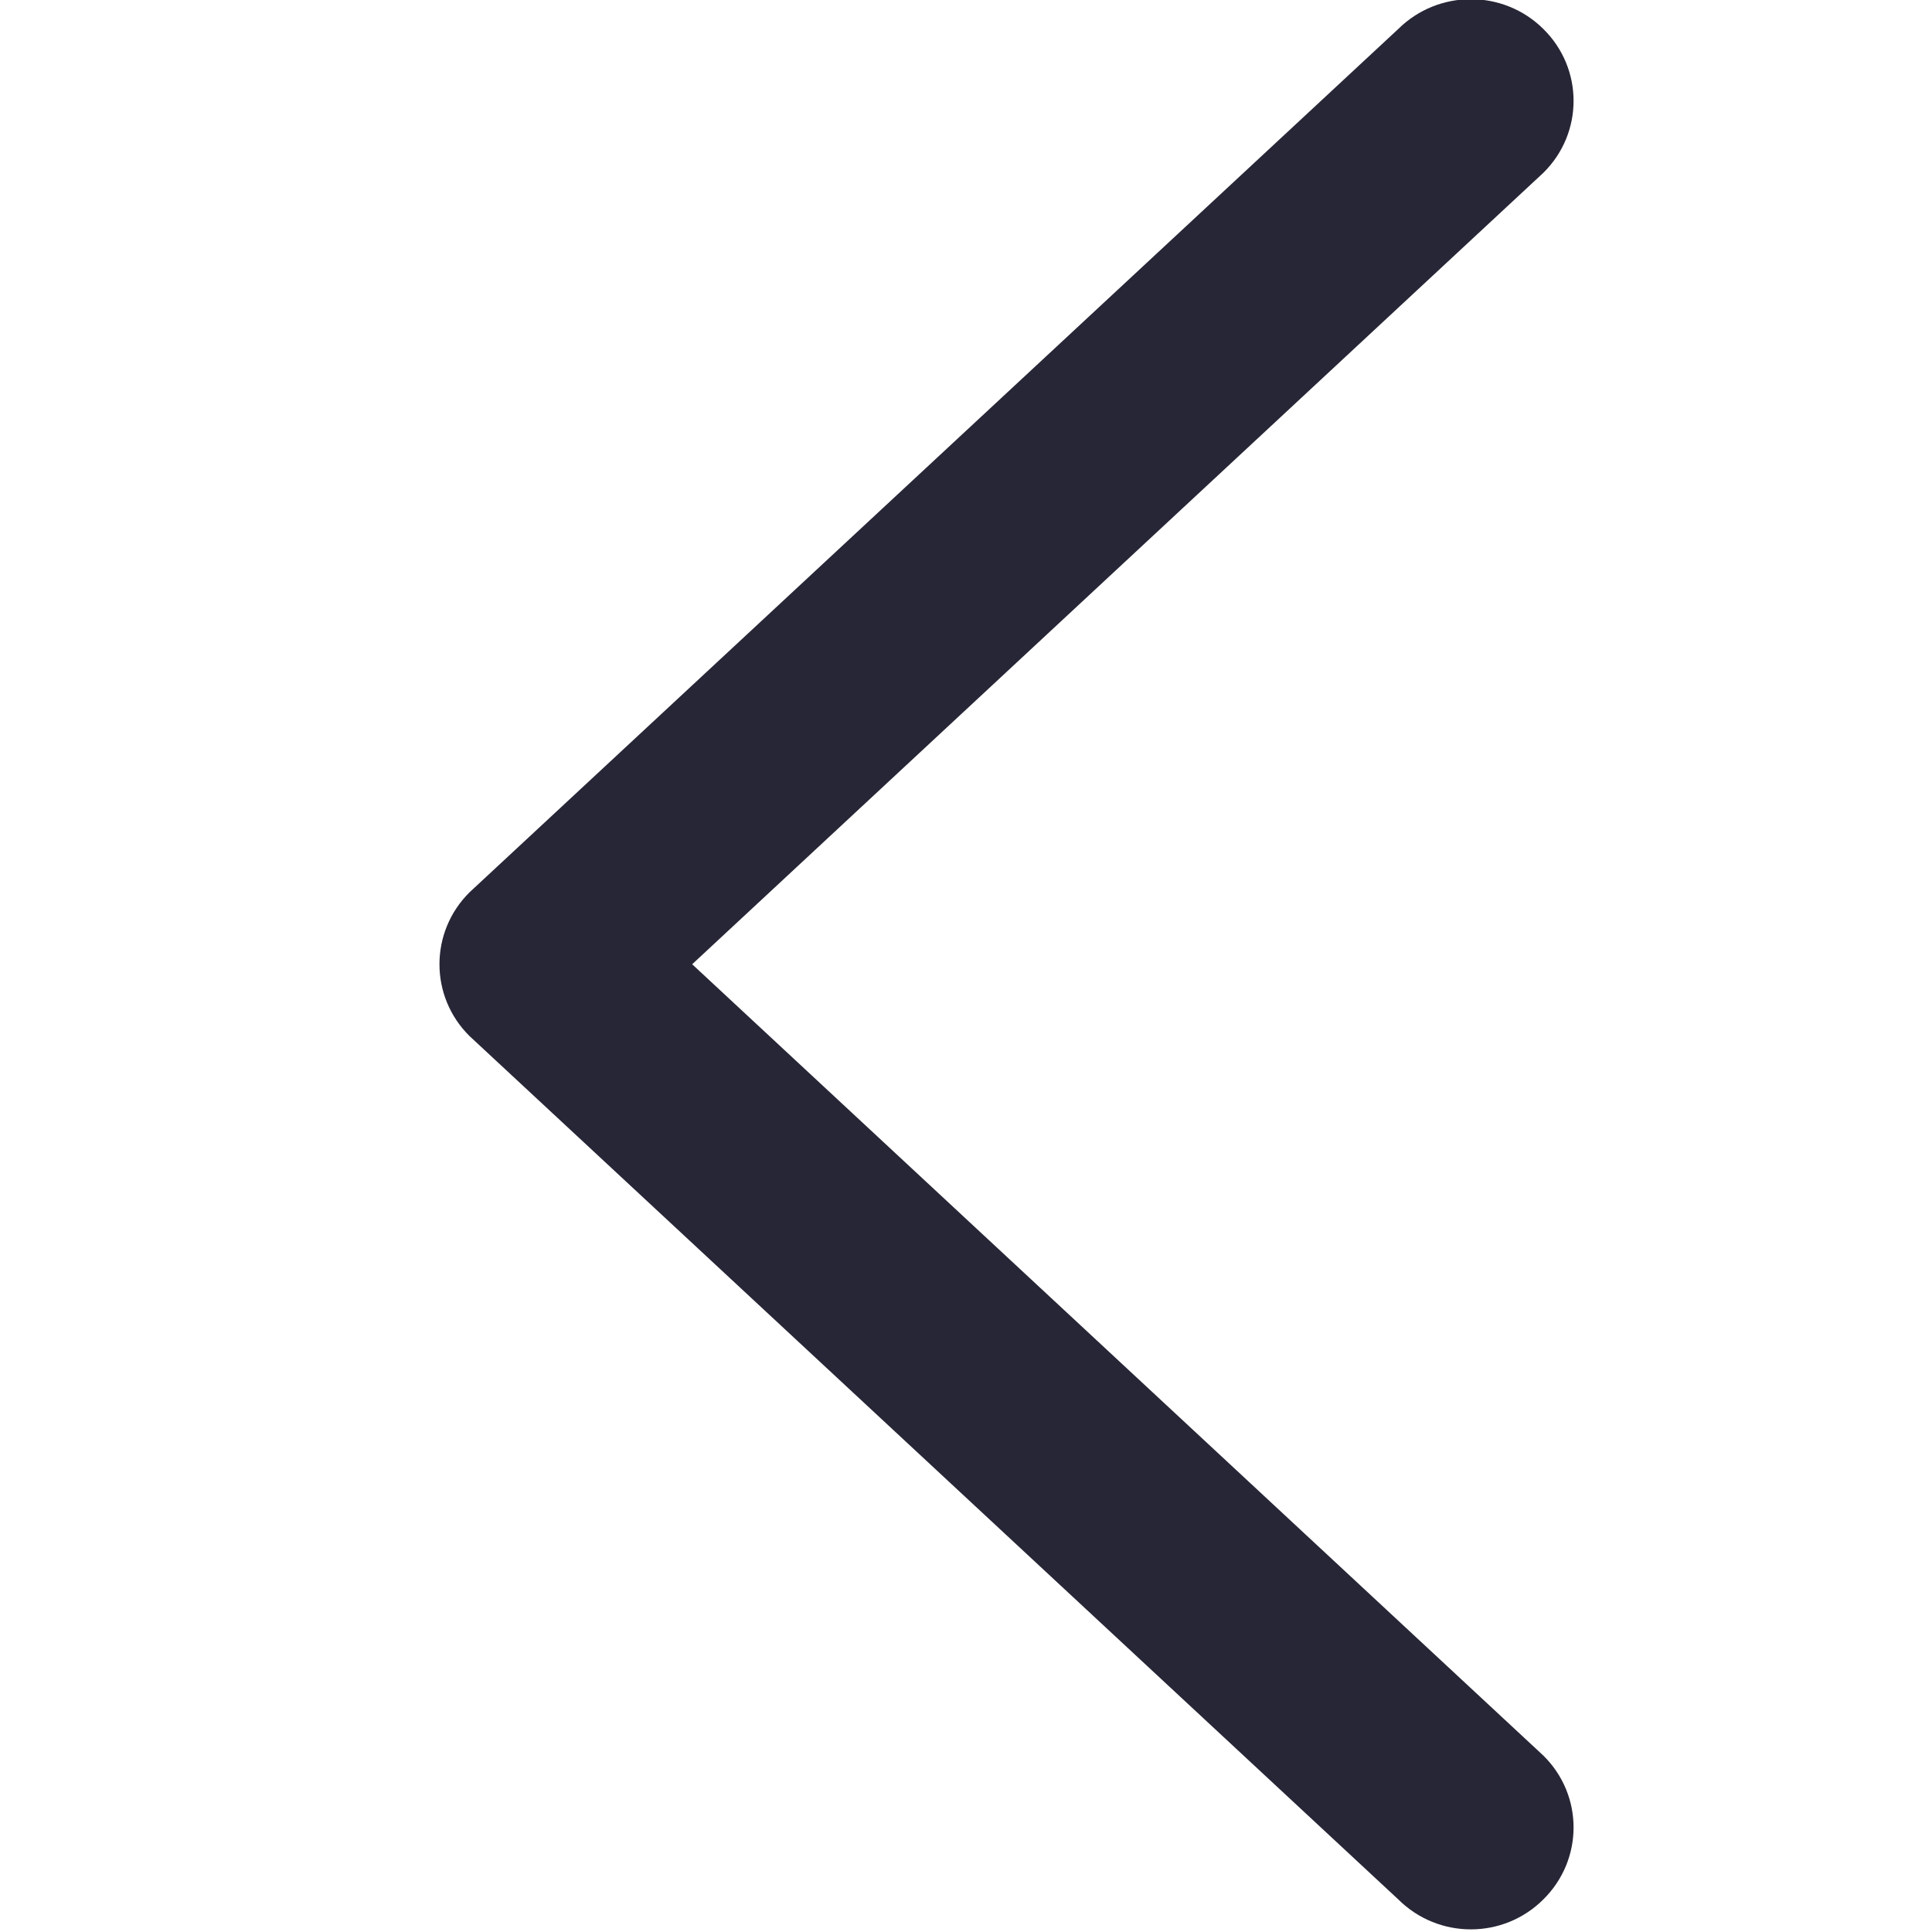
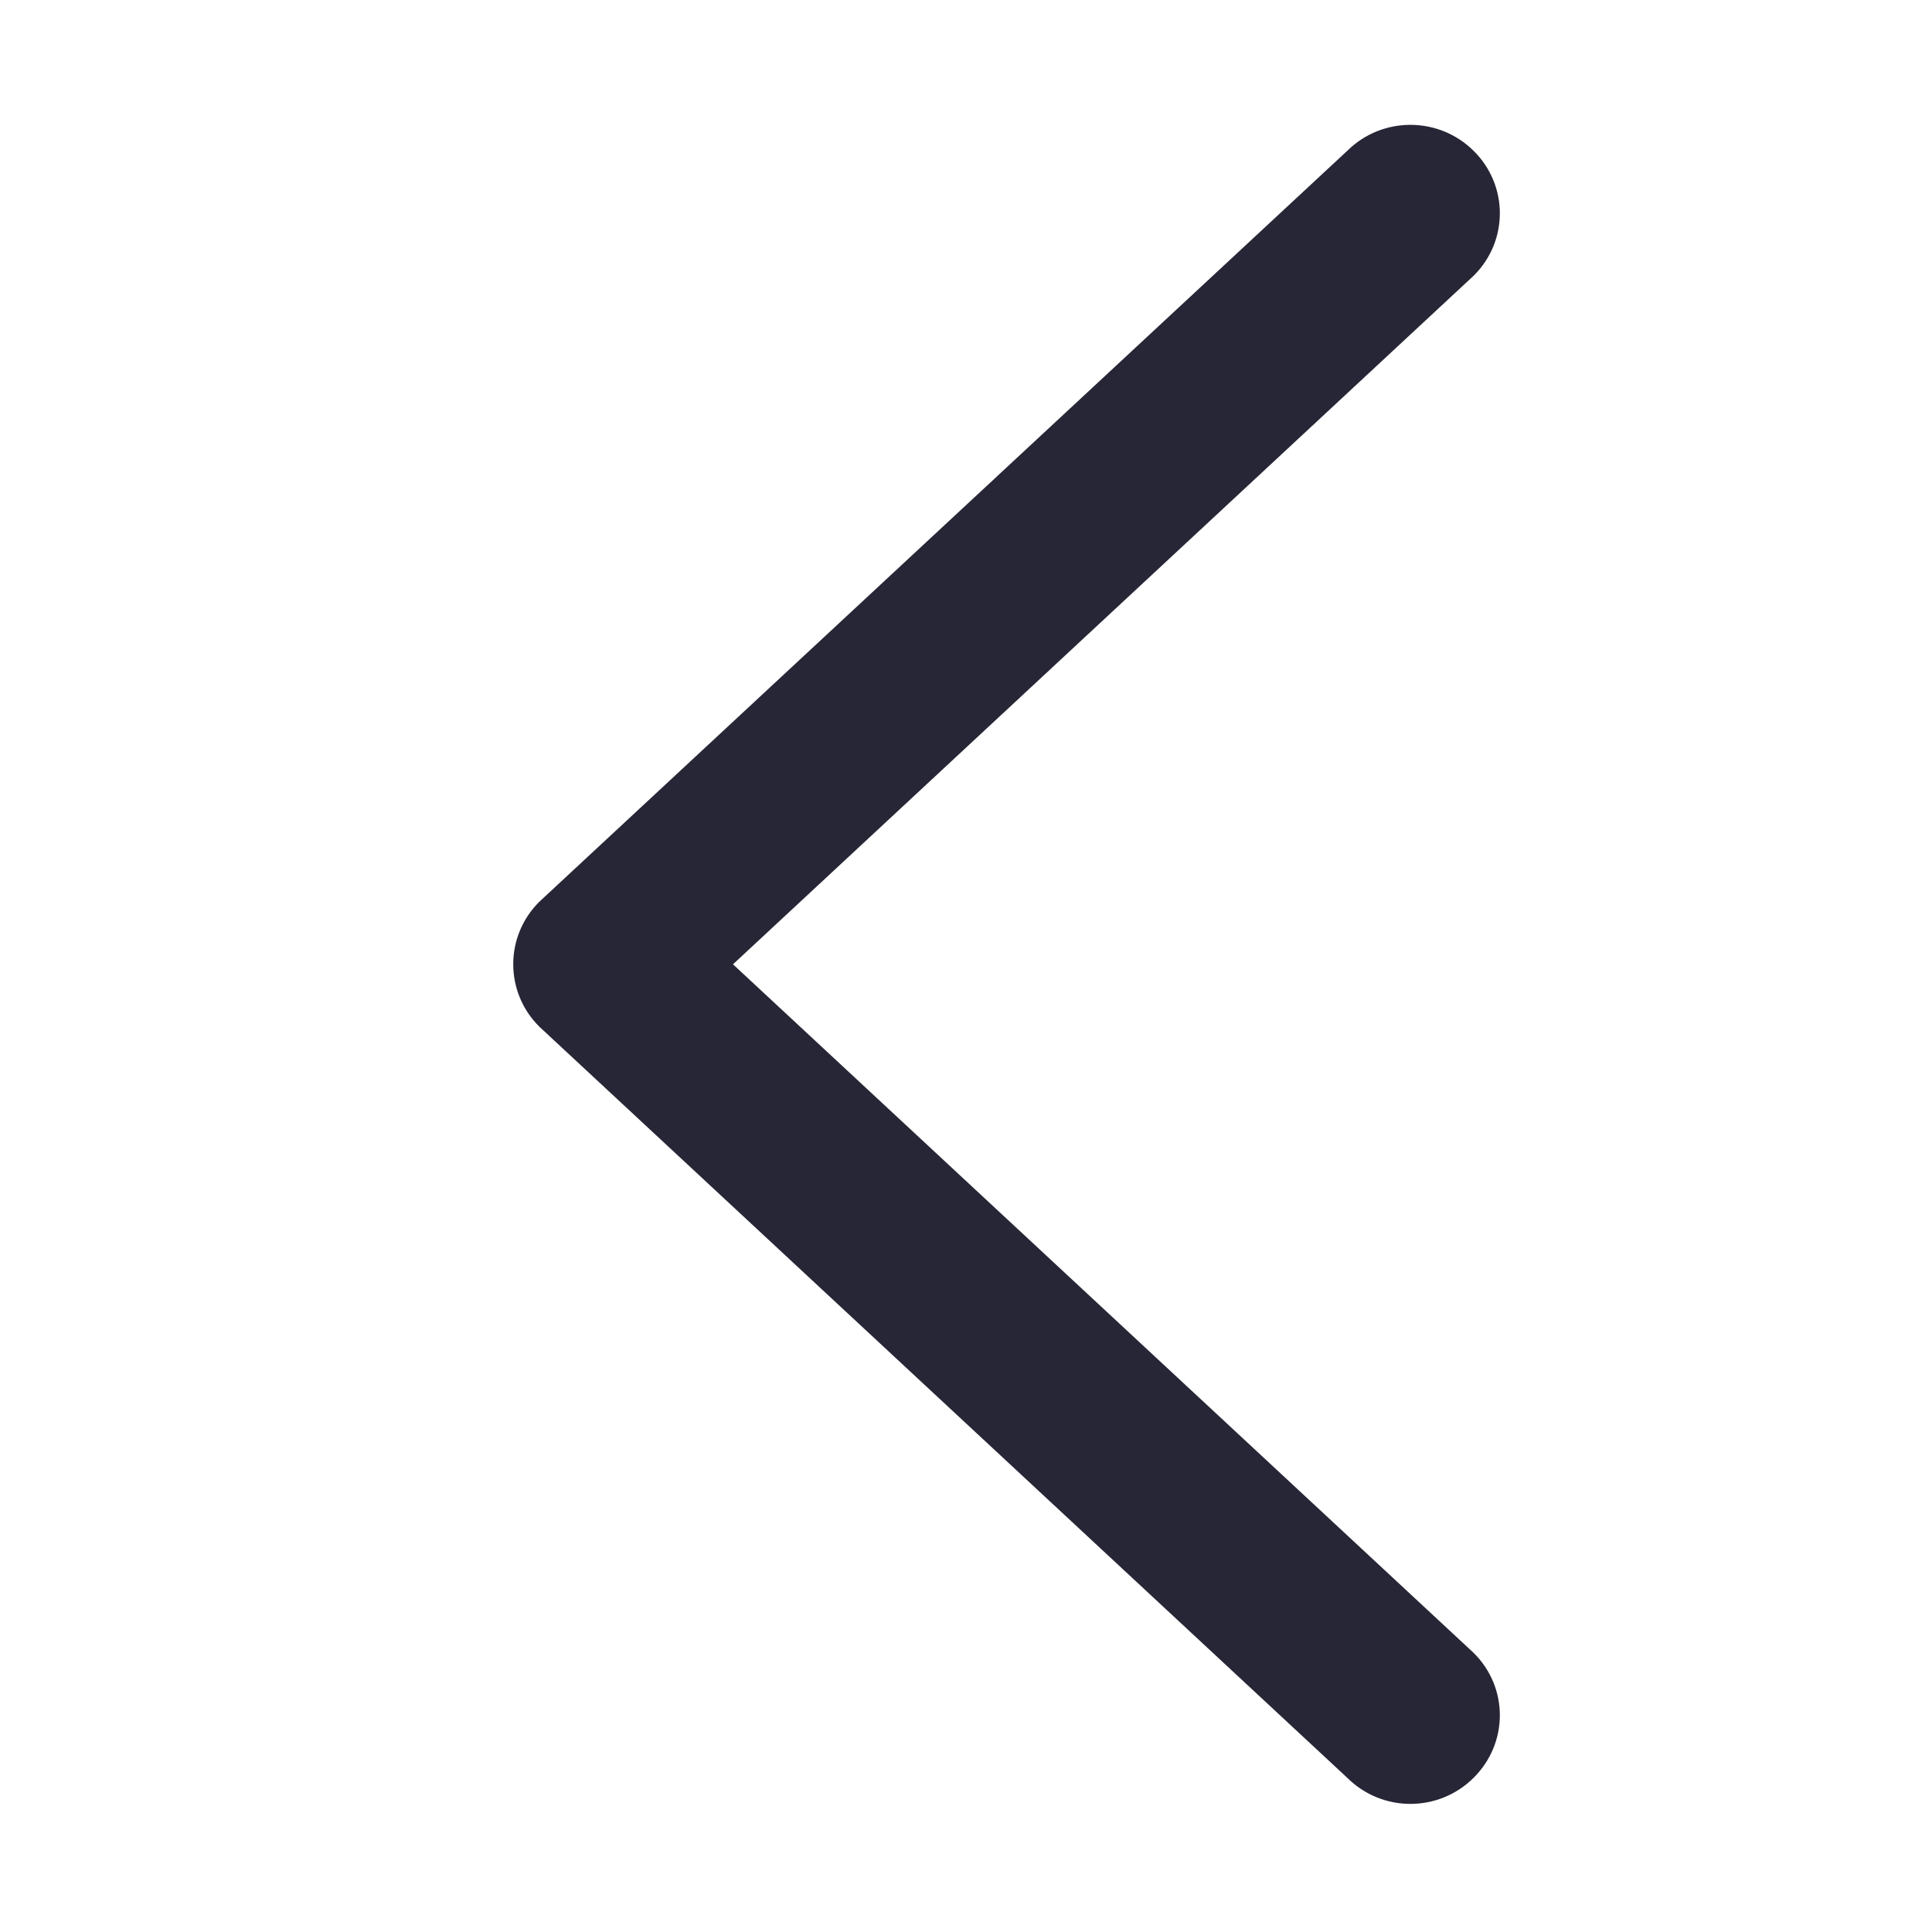
- <svg xmlns="http://www.w3.org/2000/svg" width="200" height="200" viewBox="0 0 200 200" version="1.1">
-   <defs />
-   <g class="transform-group">
+ <svg xmlns="http://www.w3.org/2000/svg" version="1.1" id="图层_1" x="0px" y="0px" viewBox="0 0 200 200" enable-background="new 0 0 200 200" xml:space="preserve">
+   <g>
    <g transform="scale(0.1953125, 0.1953125)">
-       <path d="M366.866 511.073l451.138-419.476c21.364-21.044 21.364-55.201 0-76.245-21.236-21.044-55.585-21.044-76.885 0L248.852 472.95c-21.236 21.044-21.236 55.201 0 76.181l492.267 457.599c21.3 21.172 55.649 21.172 76.885 0 21.364-21.108 21.364-55.201 0-76.245L366.866 511.073z" fill="#272636" />
+       <path fill="#272636" d="M388.5,511.1L781,146.2c18.6-18.3,18.6-48,0-66.3c-18.5-18.3-48.4-18.3-66.9,0L285.9,477.9    c-18.5,18.3-18.5,48,0,66.3l428.2,398.1c18.5,18.4,48.4,18.4,66.9,0c18.6-18.4,18.6-48,0-66.3L388.5,511.1z" />
    </g>
  </g>
</svg>
